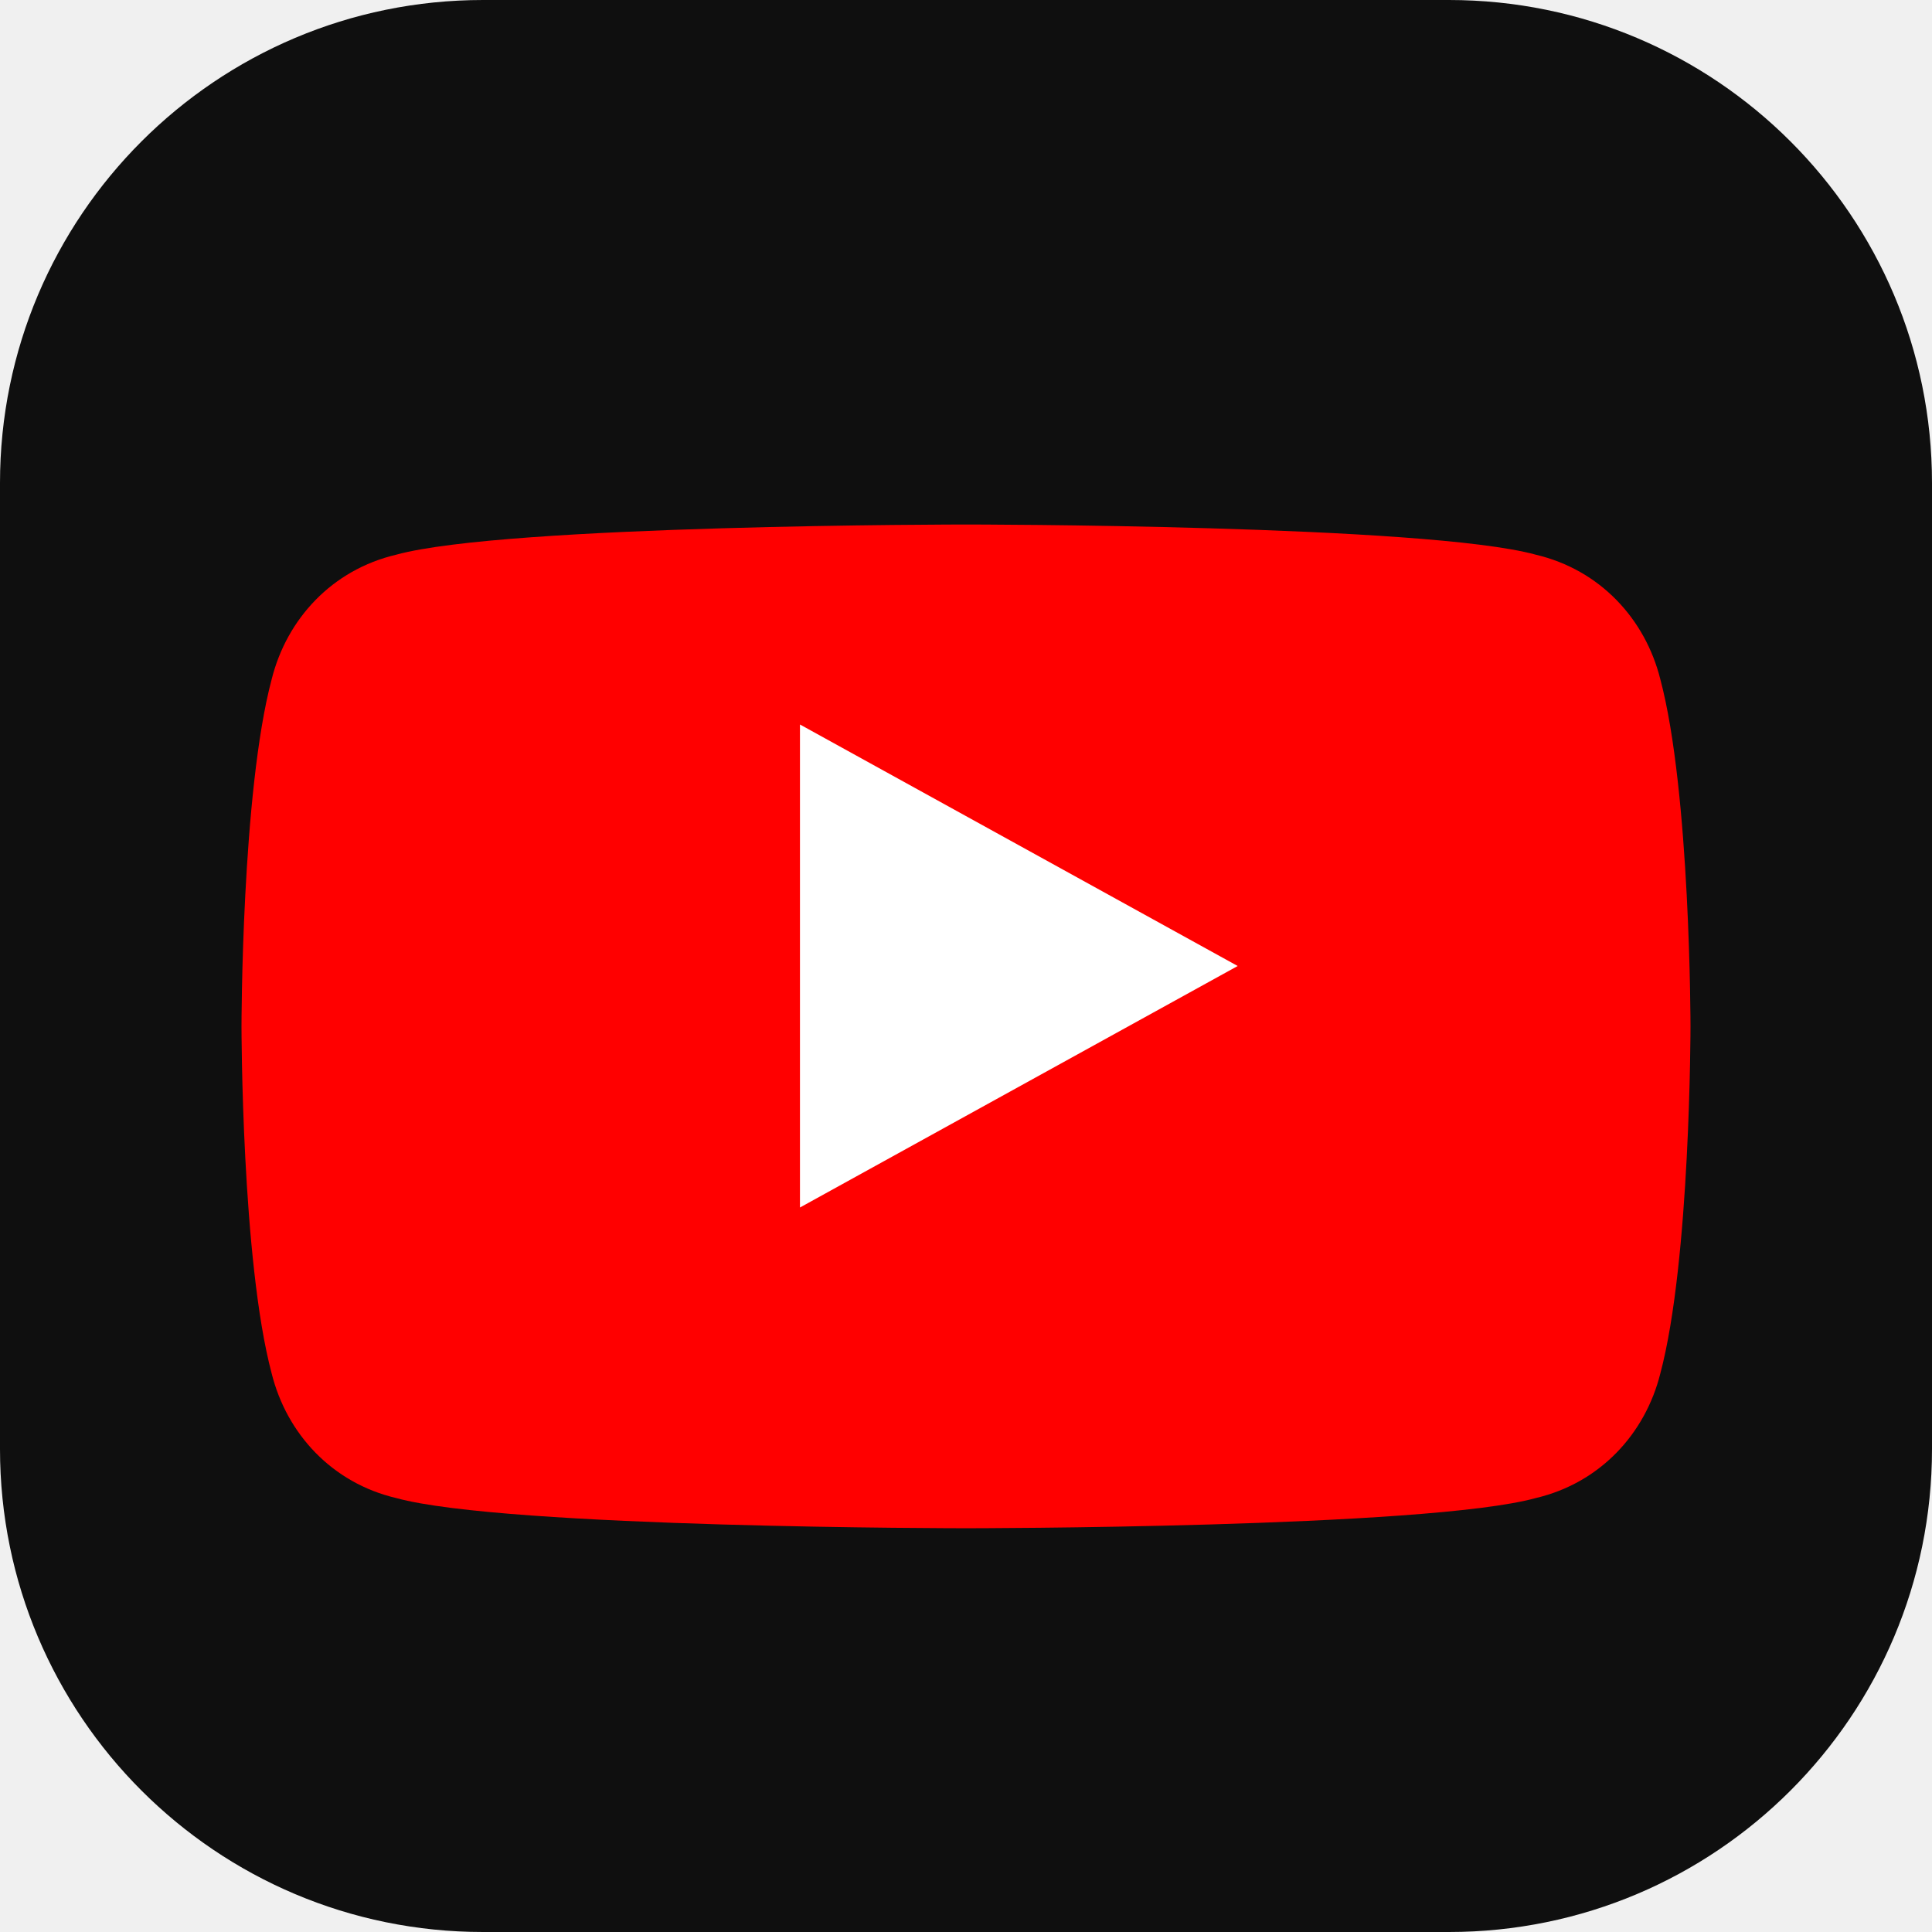
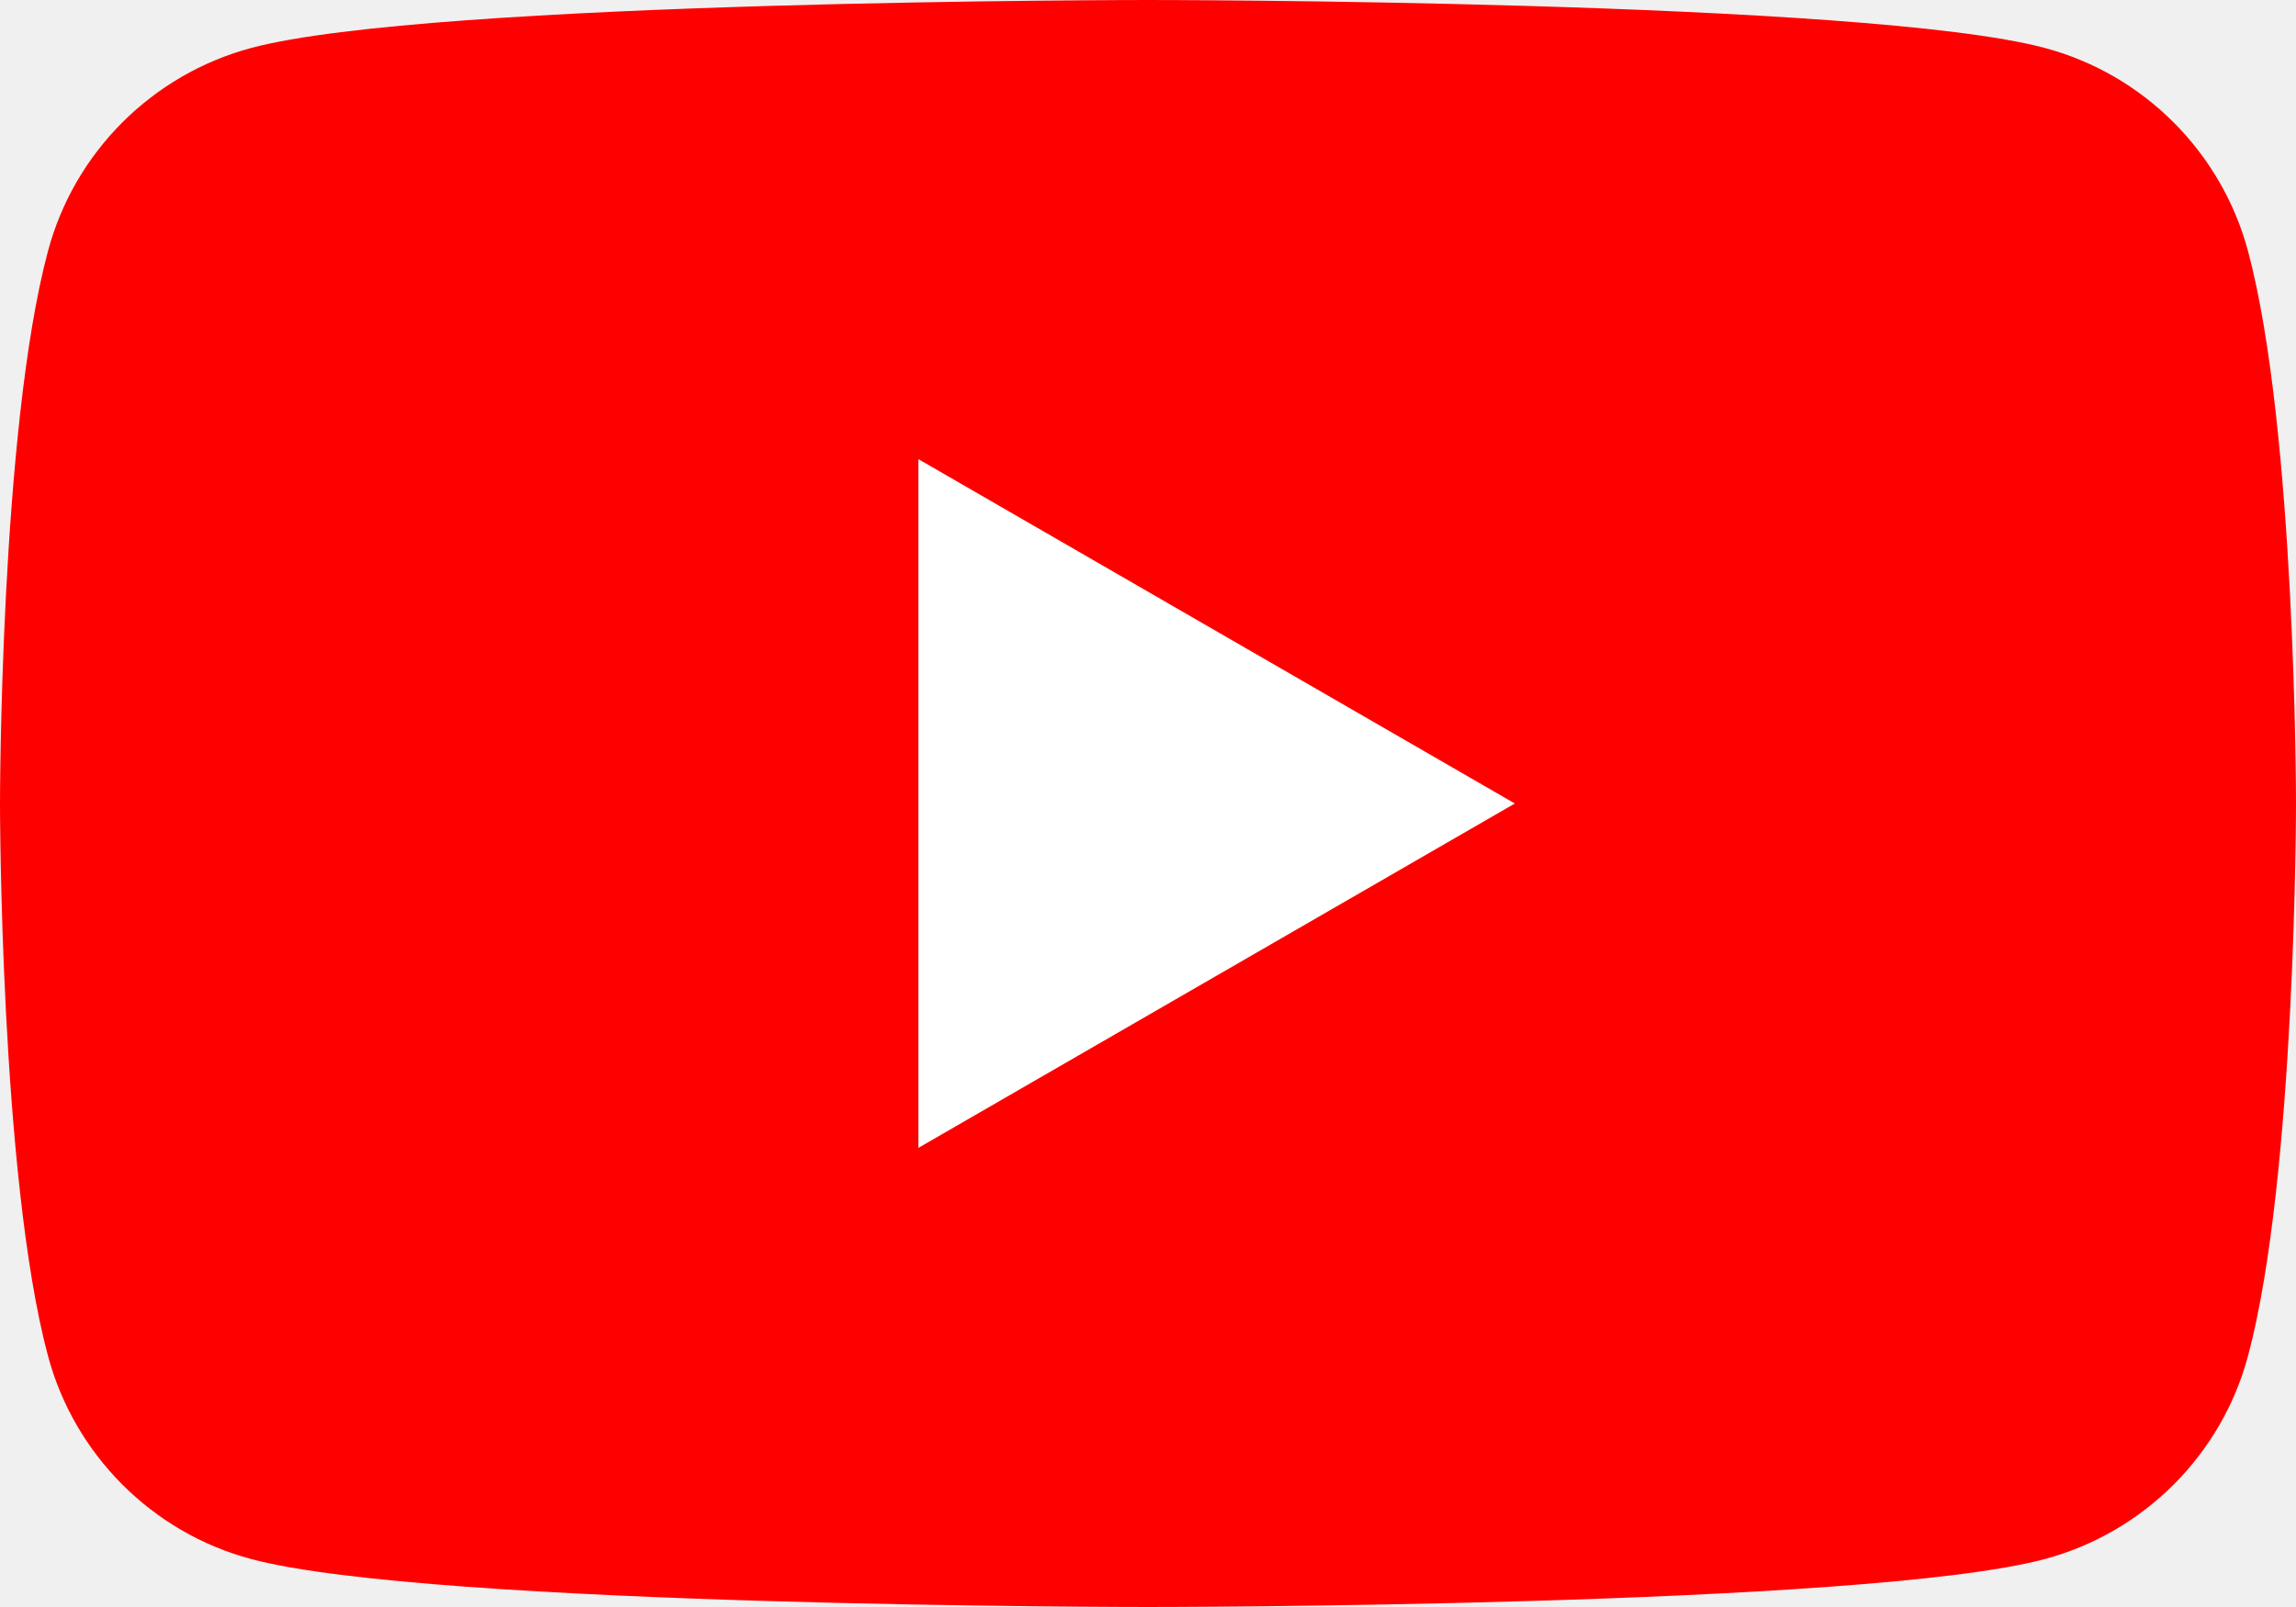
- <svg xmlns="http://www.w3.org/2000/svg" viewBox="0 0 512 512">
-   <rect width="512" height="512" rx="128" fill="#0F0F0F" />
-   <path d="M440 180c-4-16-16-29-33-33-29-8-151-8-151-8s-122 0-151 8c-17 4-29 17-33 33-8 30-8 92-8 92s0 62 8 92c4 16 16 29 33 33 29 8 151 8 151 8s122 0 151-8c17-4 29-17 33-33 8-30 8-92 8-92s0-62-8-92z" fill="#FF0000" />
-   <path d="M212 320l116-64-116-64v128z" fill="#FFFFFF" />
+ <svg xmlns="http://www.w3.org/2000/svg" xml:space="preserve" viewBox="0 76.8 512 358.4">
+   <path d="M501.3 132.8c-5.9-22-23.2-39.4-45.3-45.3-39.9-10.7-200-10.7-200-10.7s-160.1 0-200 10.7c-22 5.9-39.4 23.2-45.3 45.3C0 172.7 0 256 0 256s0 83.3 10.7 123.2c5.9 22 23.2 39.4 45.3 45.3 39.9 10.7 200 10.7 200 10.7s160.1 0 200-10.7c22-5.9 39.4-23.2 45.3-45.3C512 339.3 512 256 512 256s0-83.3-10.7-123.2" style="fill:red" />
+   <path d="m204.8 332.8 133-76.8-133-76.8z" style="fill:#fff" />
</svg>
